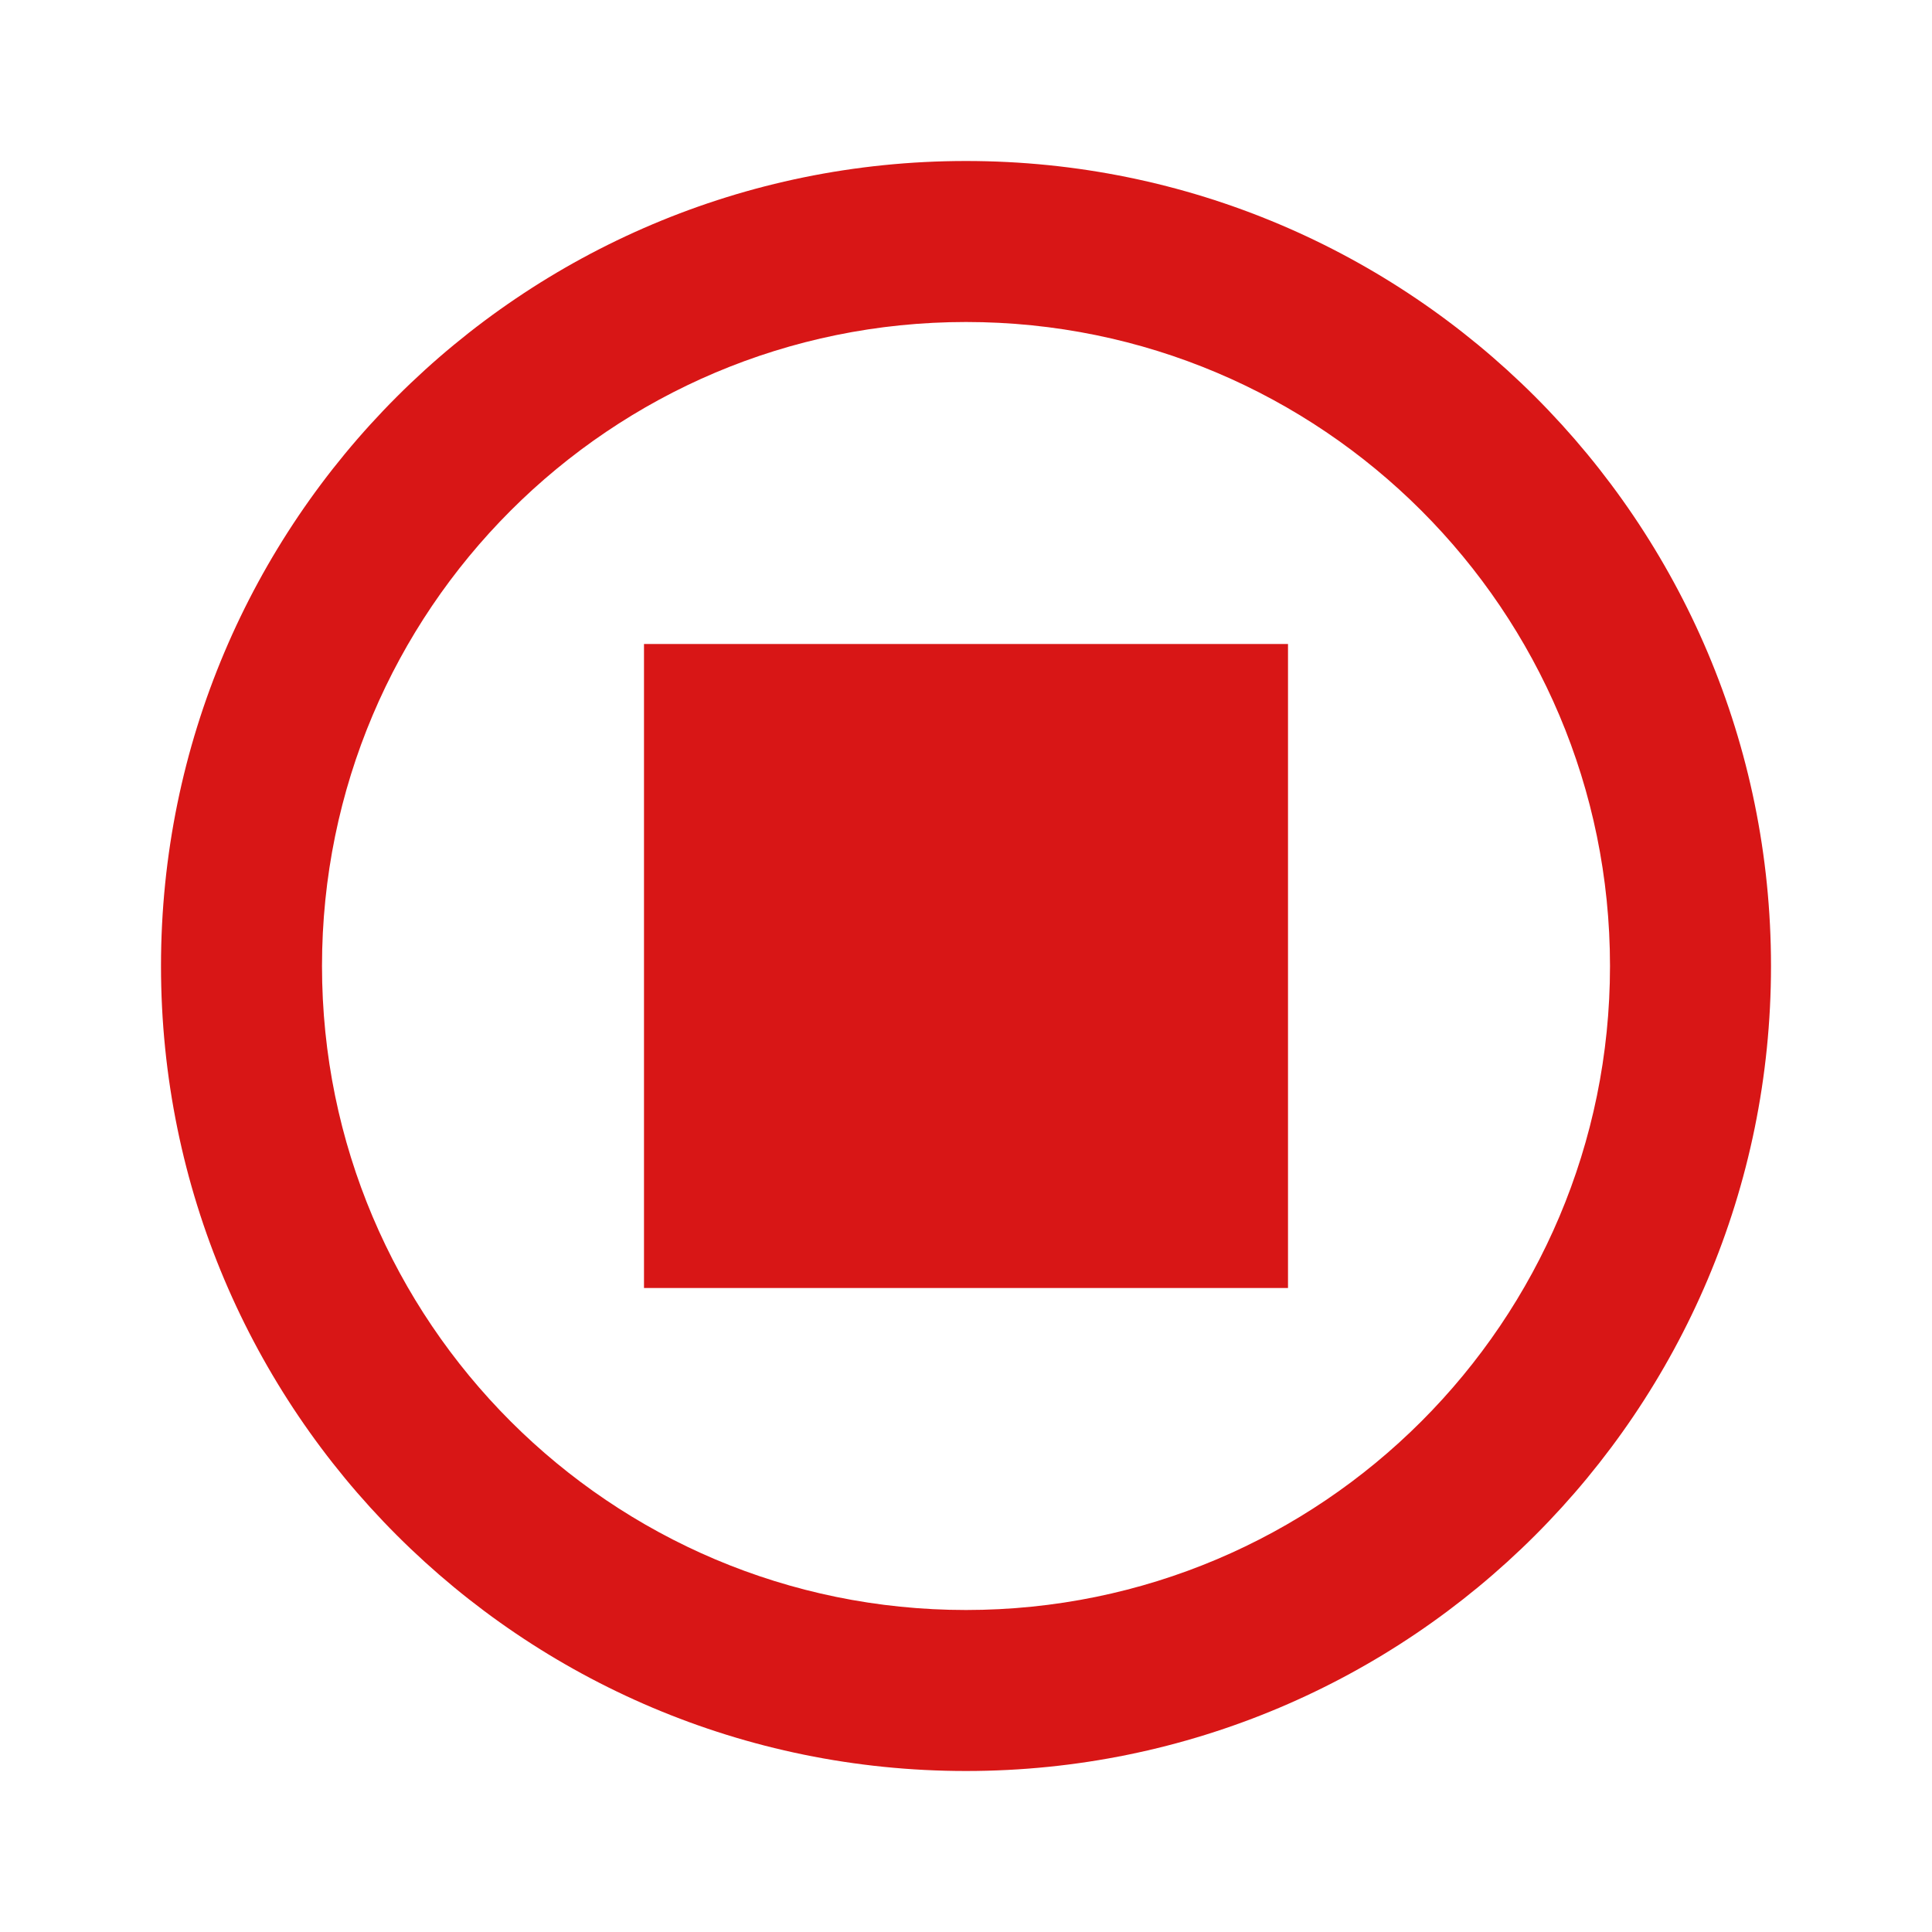
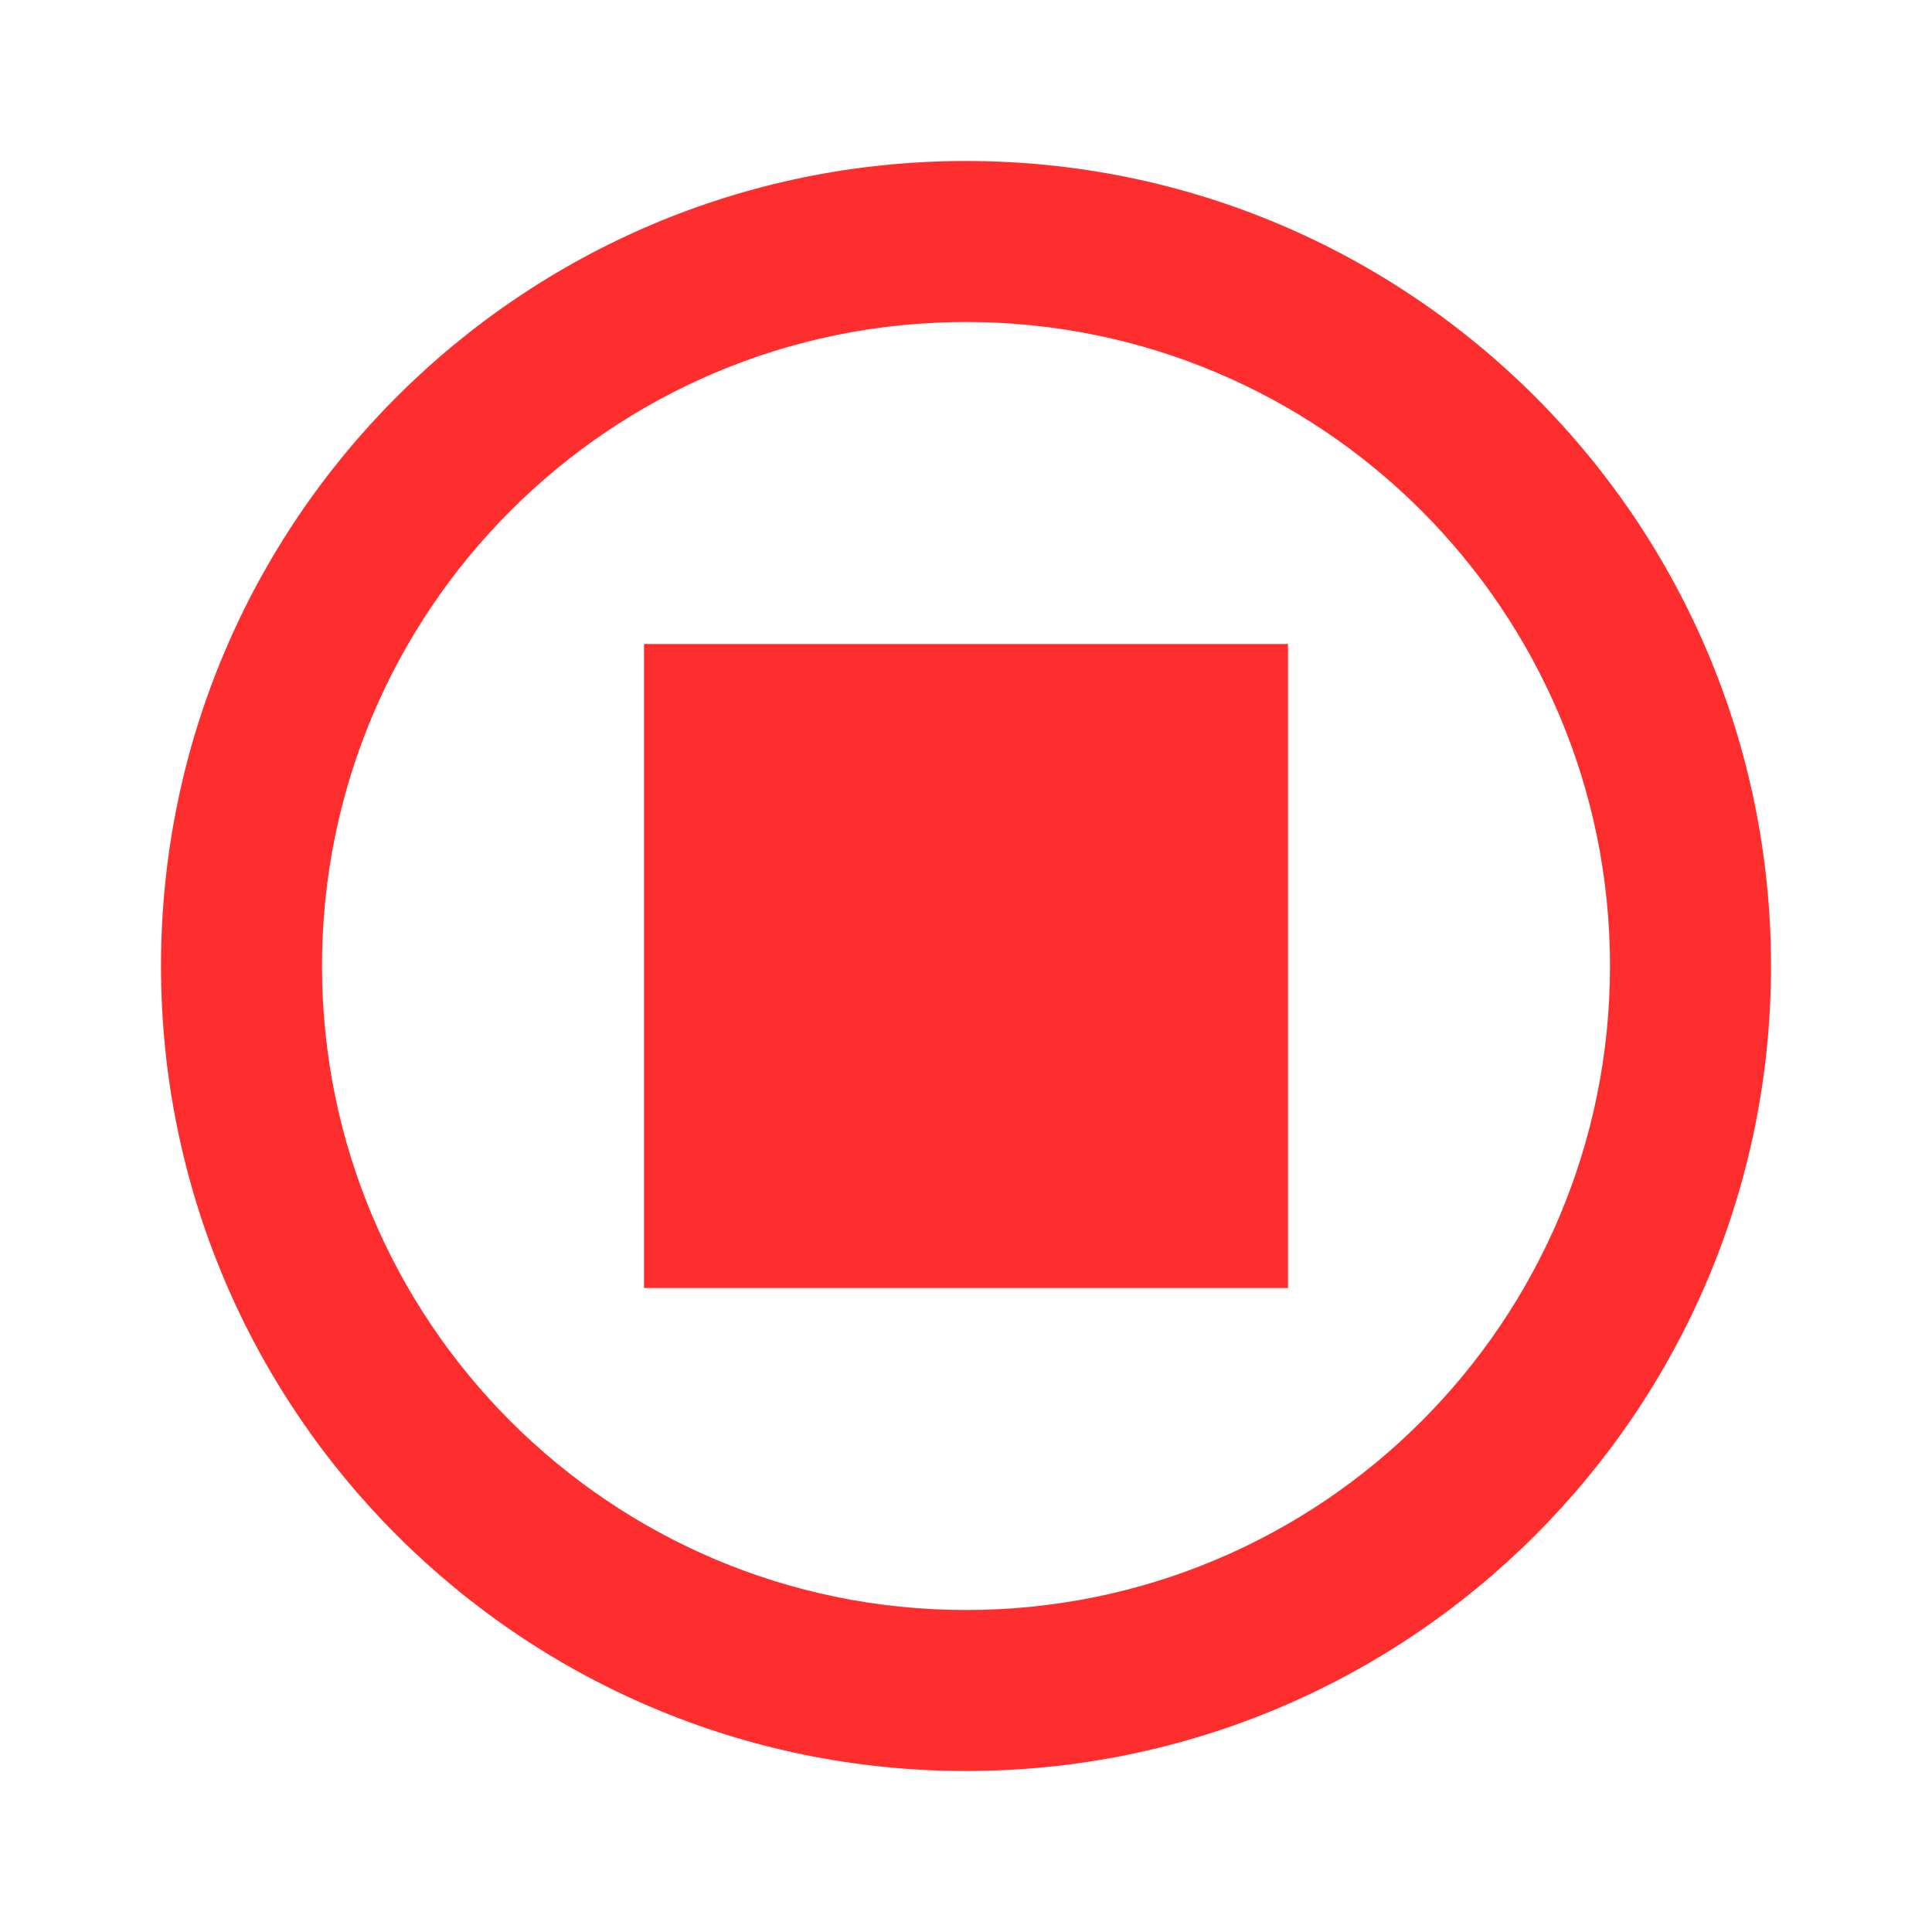
<svg xmlns="http://www.w3.org/2000/svg" width="24" height="24" viewBox="0 0 24 24" fill="none">
-   <path d="M8 8H16V16H8V8Z" fill="#D81616" />
-   <path fill-rule="evenodd" clip-rule="evenodd" d="M12 4C7.582 4 4 7.582 4 12C4 16.418 7.582 20 12 20C16.418 20 20 16.418 20 12C20 7.582 16.418 4 12 4ZM2 12C2 6.477 6.477 2 12 2C17.523 2 22 6.477 22 12C22 17.523 17.523 22 12 22C6.477 22 2 17.523 2 12Z" fill="#D81616" />
+   <path d="M8 8H16V16H8V8Z" fill="#FF2E2E" />
+   <path fill-rule="evenodd" clip-rule="evenodd" d="M12 4C7.582 4 4 7.582 4 12C4 16.418 7.582 20 12 20C16.418 20 20 16.418 20 12C20 7.582 16.418 4 12 4ZM2 12C2 6.477 6.477 2 12 2C17.523 2 22 6.477 22 12C22 17.523 17.523 22 12 22C6.477 22 2 17.523 2 12Z" fill="#FF2E2E" />
</svg>
